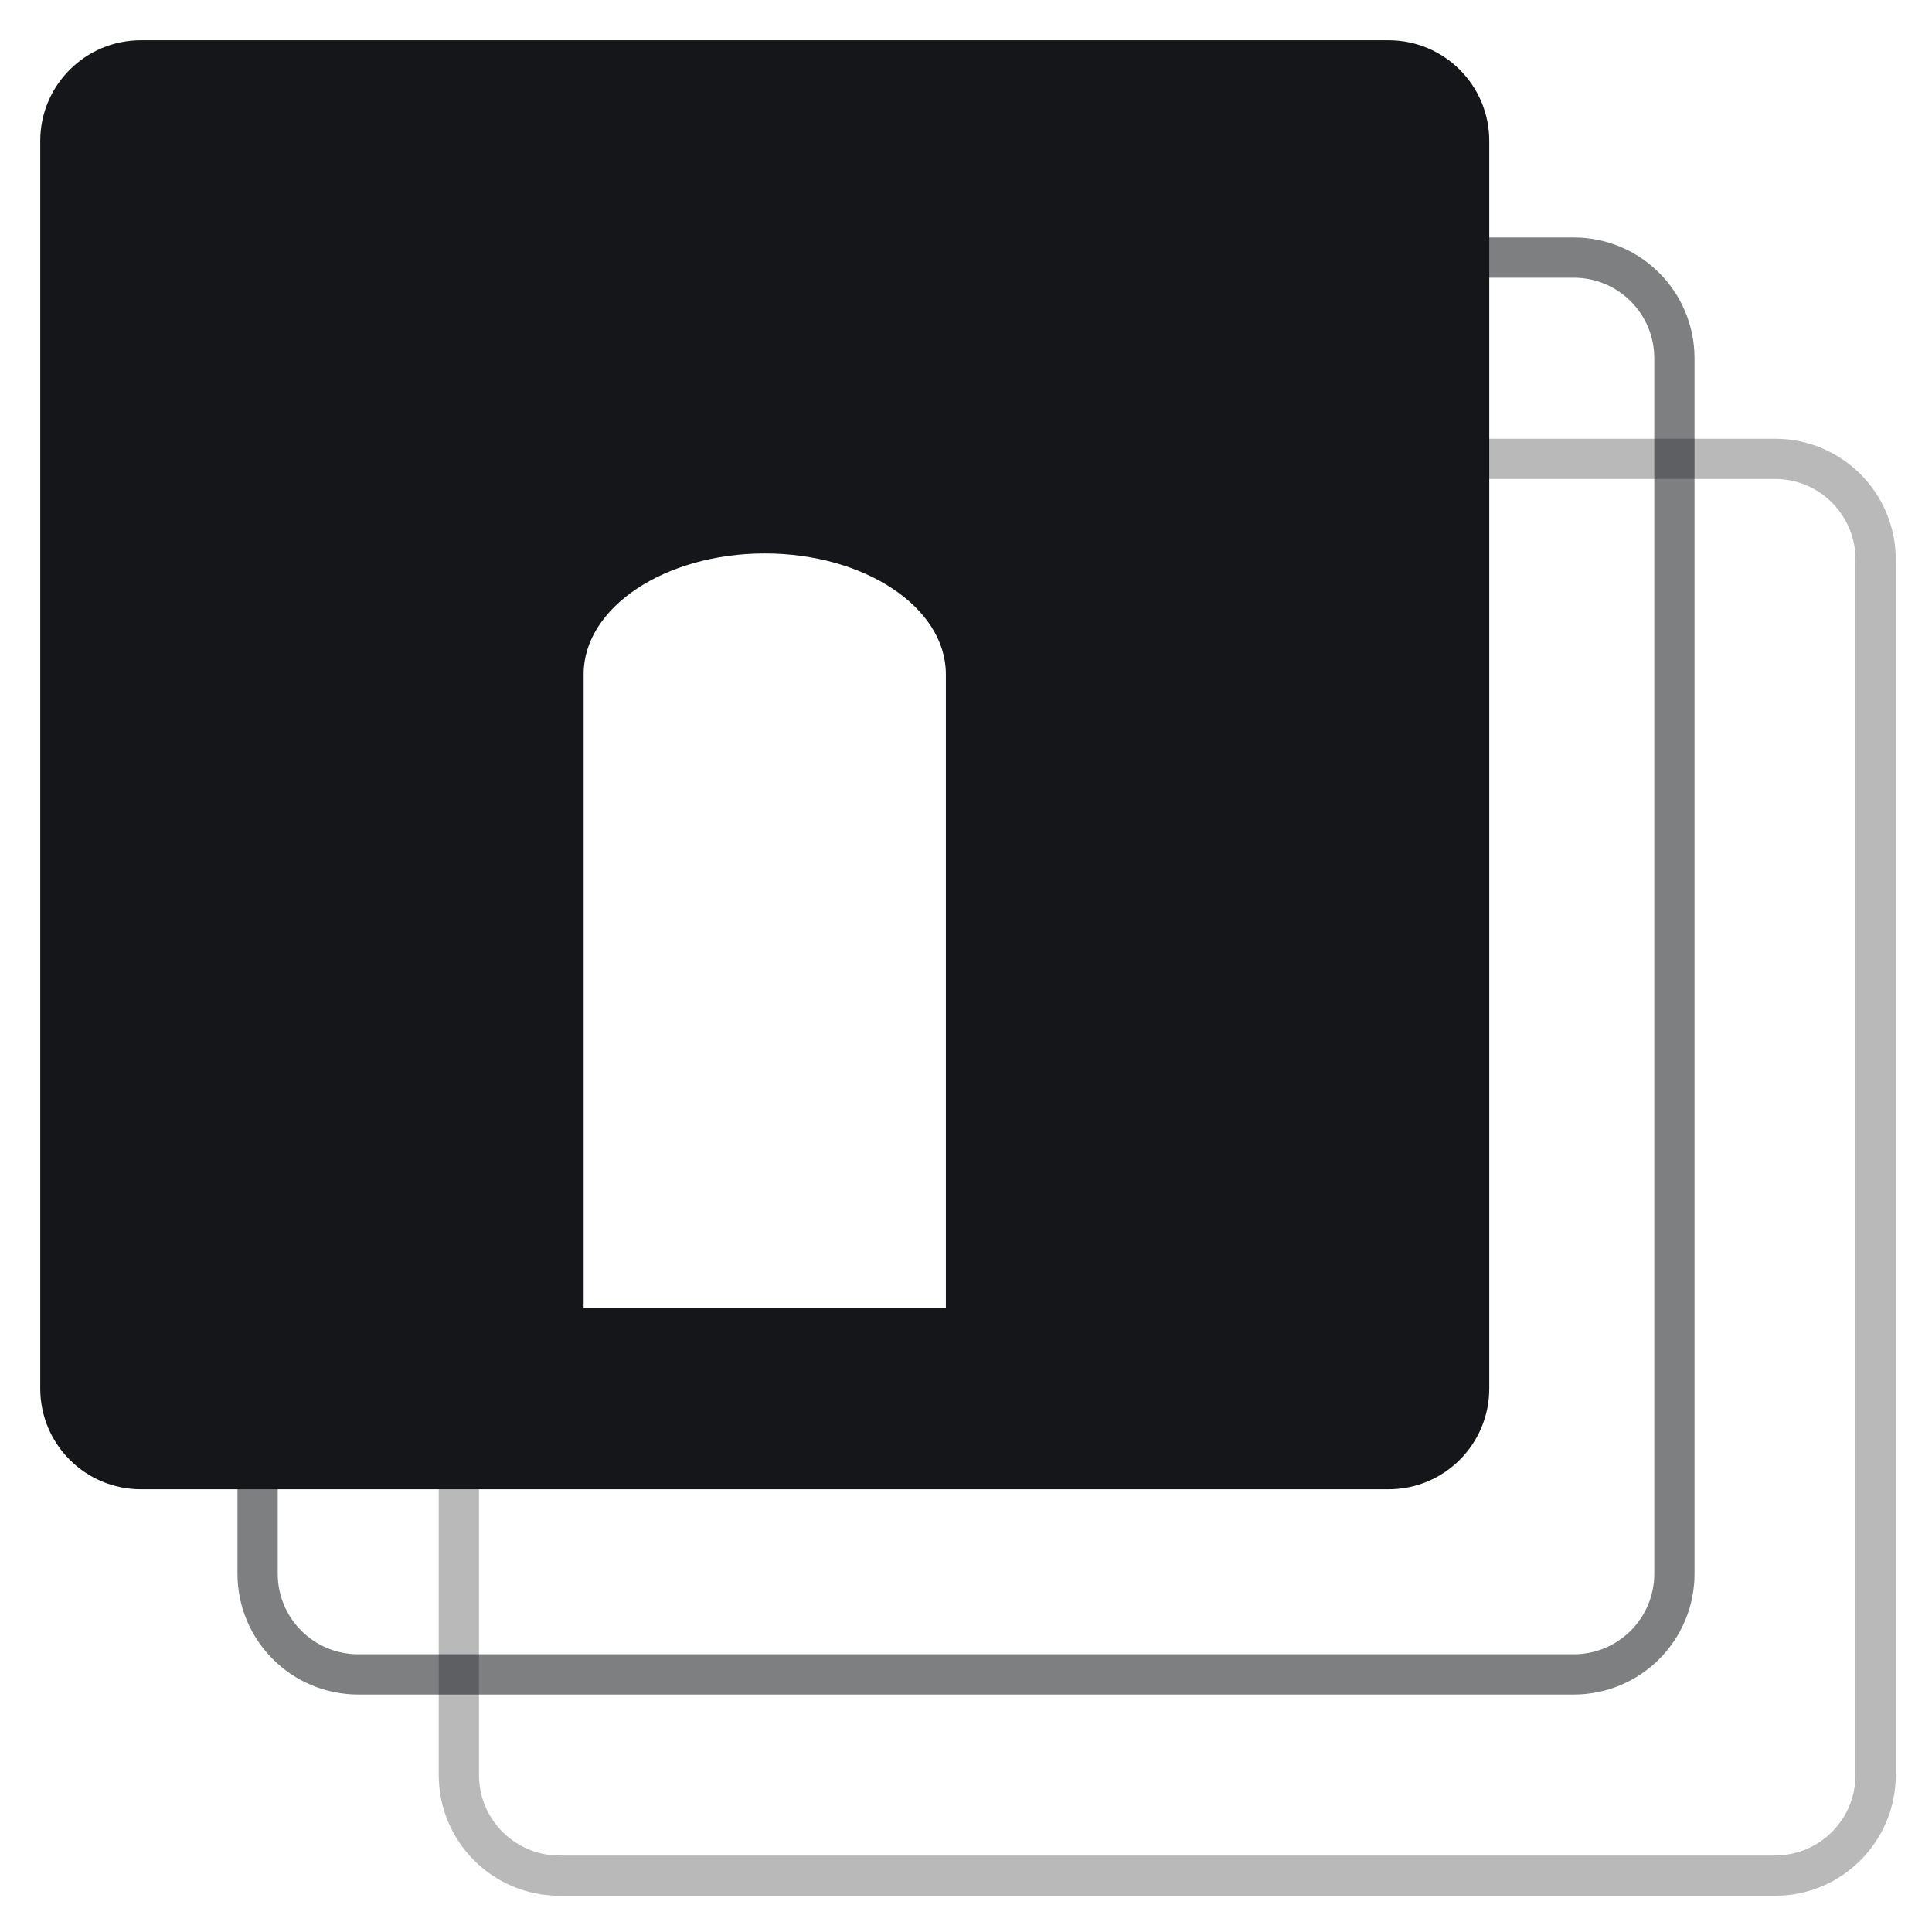
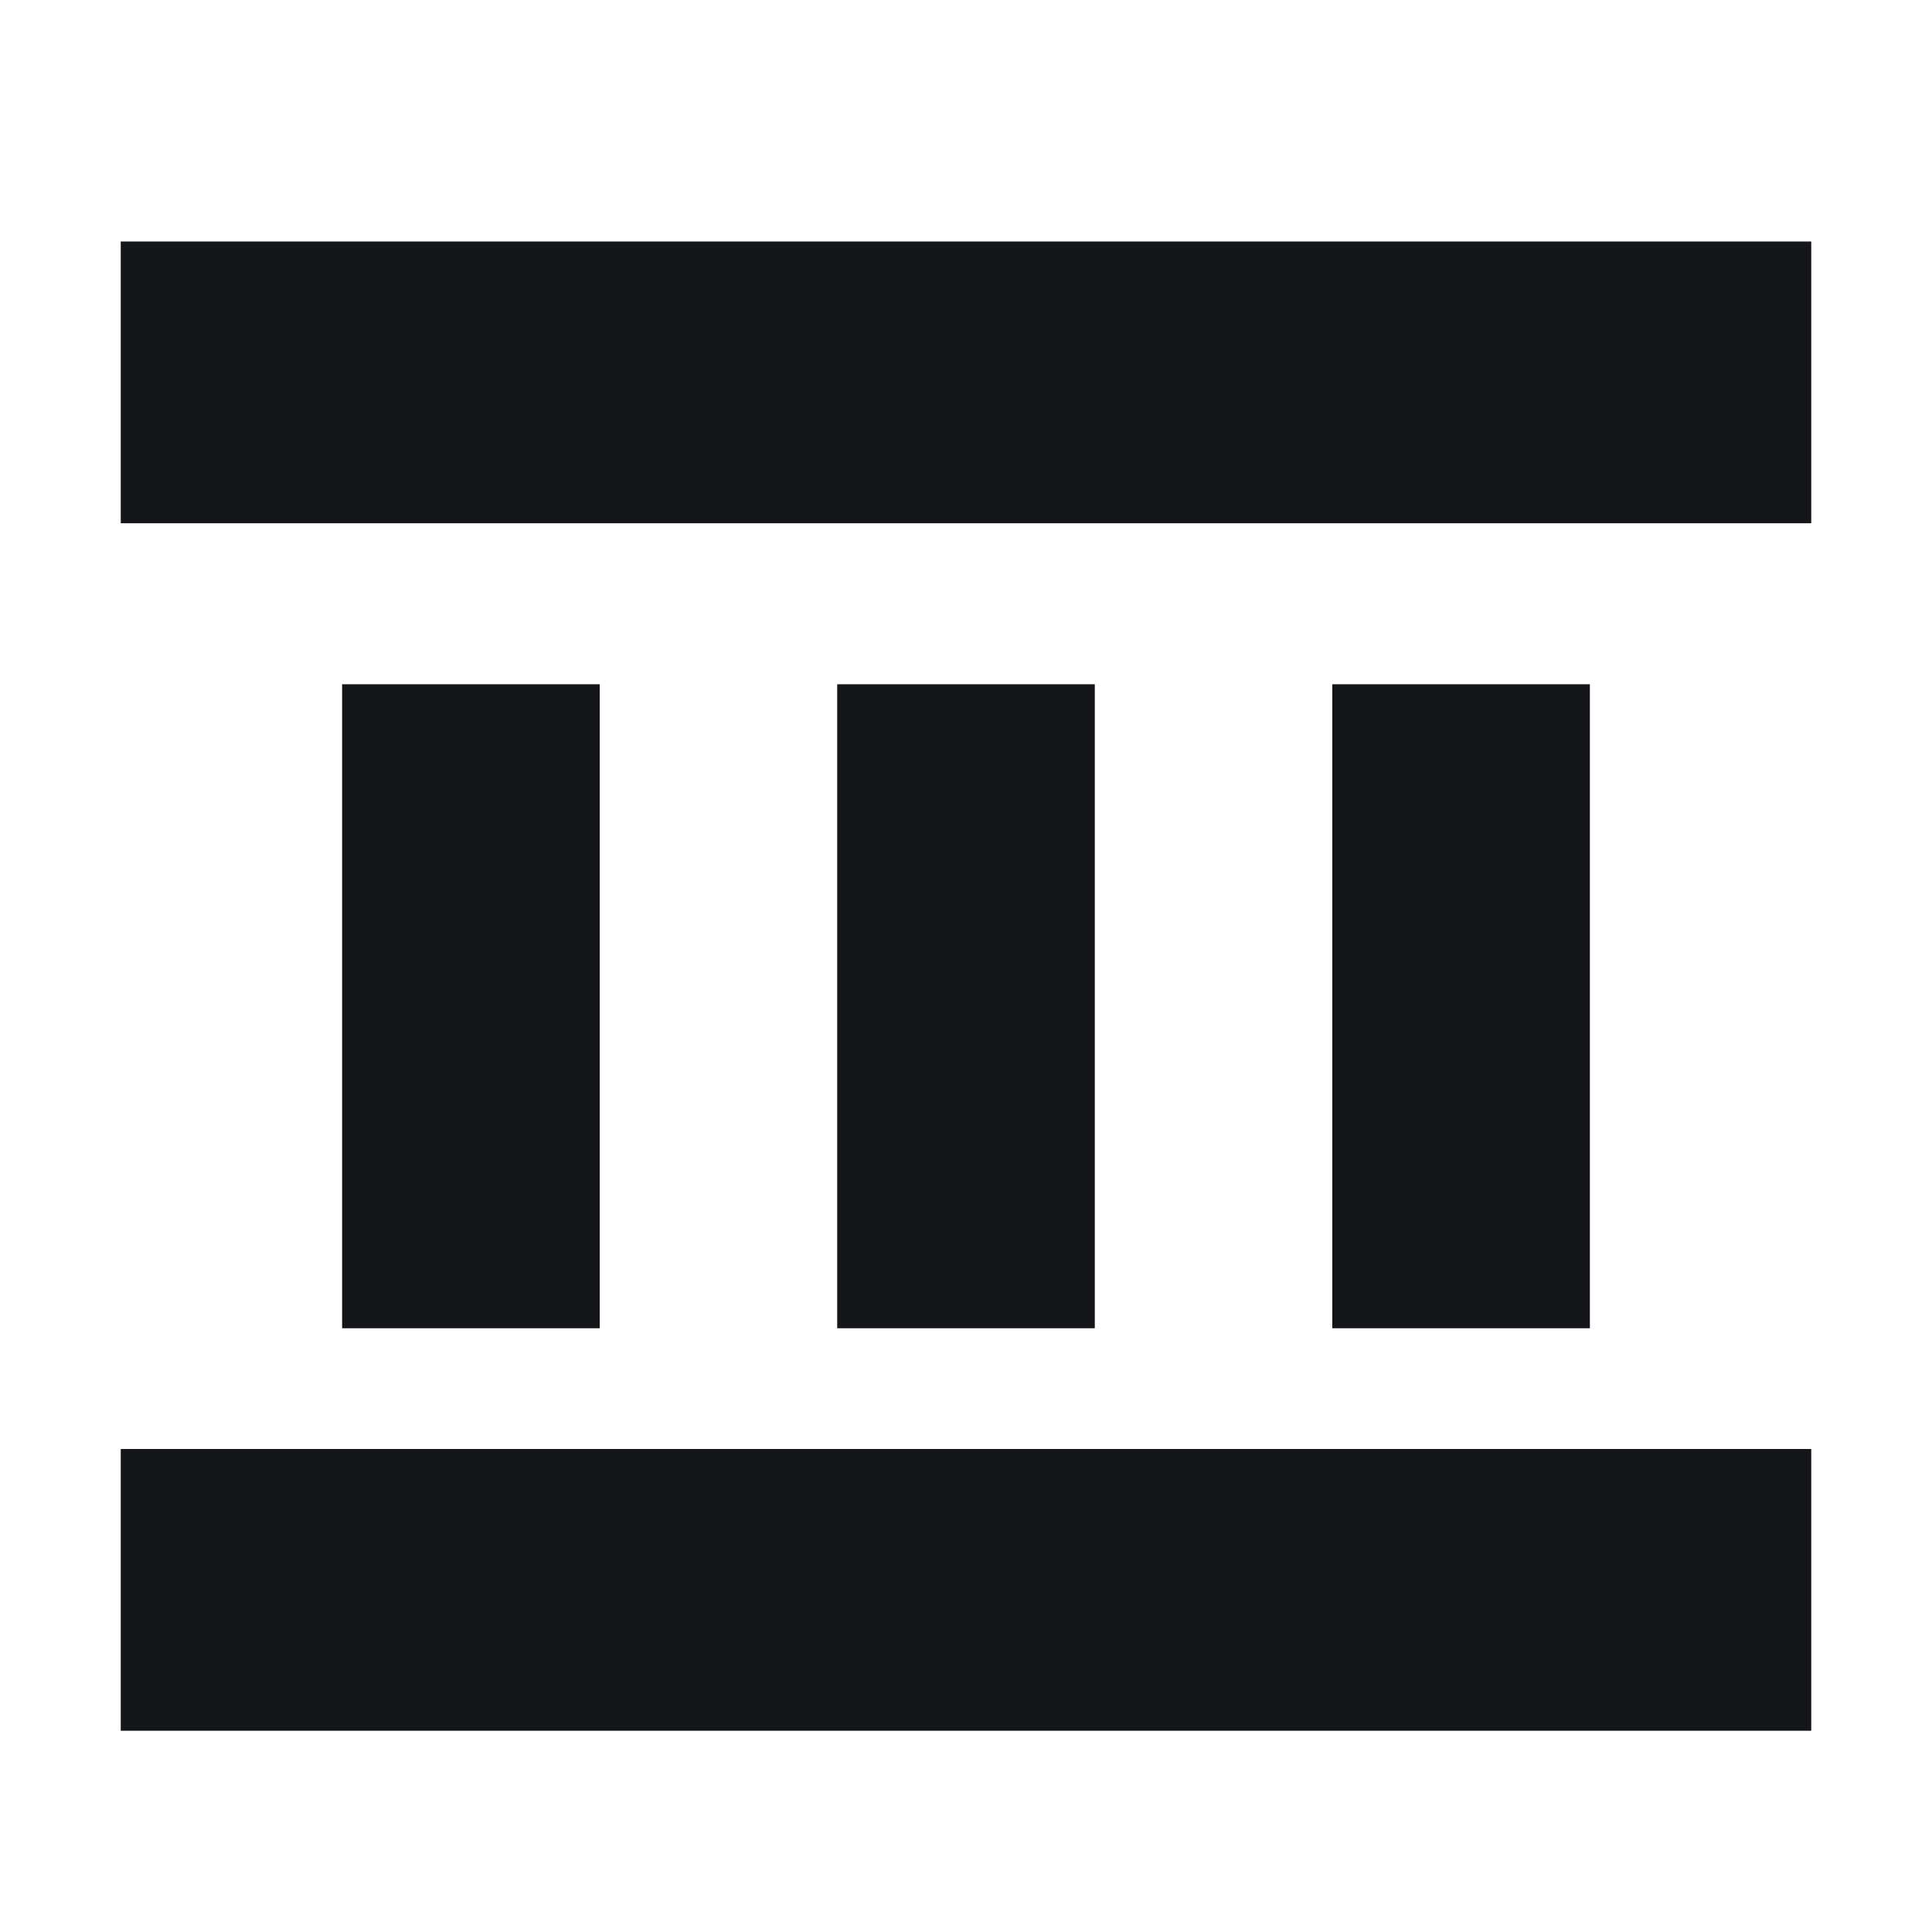
- <svg xmlns="http://www.w3.org/2000/svg" viewBox="-2 -2 96 96" width="96" height="96">
-   <rect x="20.8" y="20.8" width="70.4" height="70.4" rx="5" fill="none" stroke="#14161A" stroke-width="2" stroke-opacity="0.3" />
-   <rect x="10.8" y="10.8" width="70.4" height="70.4" rx="5" fill="none" stroke="#14161A" stroke-width="2" stroke-opacity="0.55" />
-   <path d="M5 0H67A5 5 0 0 1 72 5V67A5 5 0 0 1 67 72H5A5 5 0 0 1 0 67V5A5 5 0 0 1 5 0ZM27 31.5A9 6 0 0 1 45 31.5V63H27Z" fill="#14161A" fill-rule="evenodd" />
+ <svg xmlns="http://www.w3.org/2000/svg" viewBox="0 0 48 48" width="48" height="48">
+   <path d="M3 6h42v7H3zM8.5 17h6.4v16H8.5zM20.8 17h6.4v16h-6.4zM33.1 17h6.4v16h-6.4zM3 36h42v7H3z" fill="#14161A" />
</svg>
